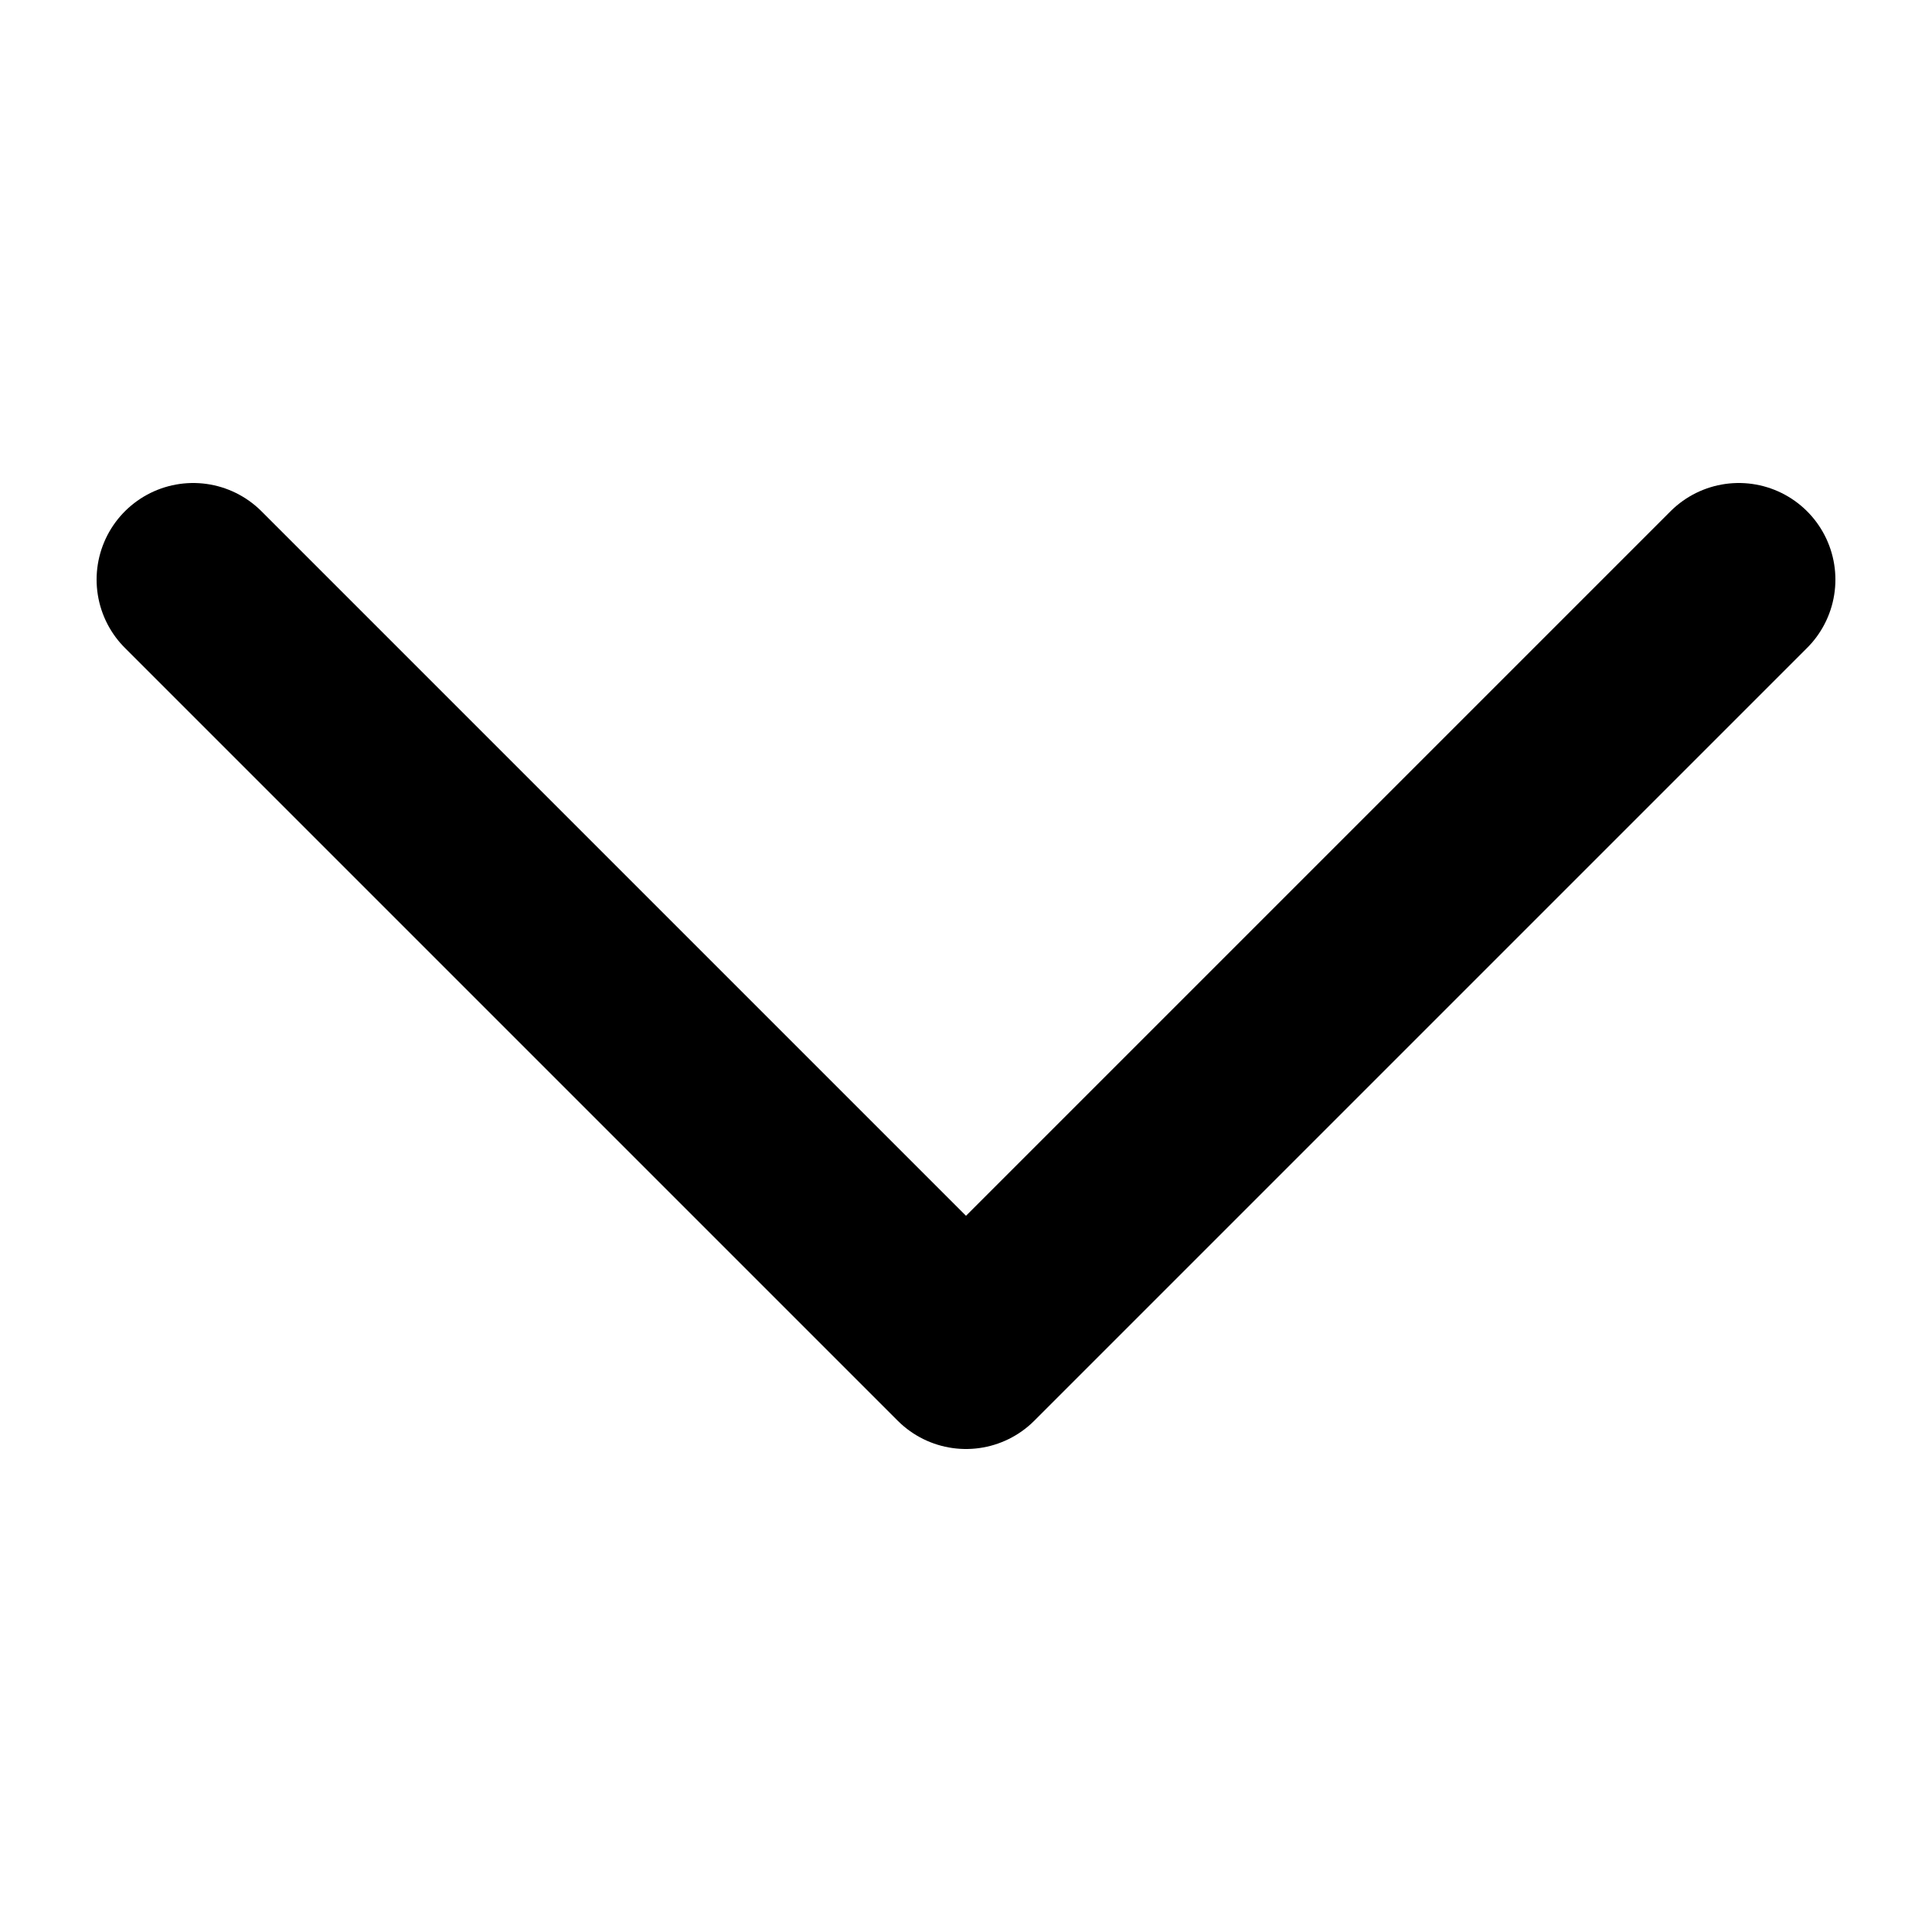
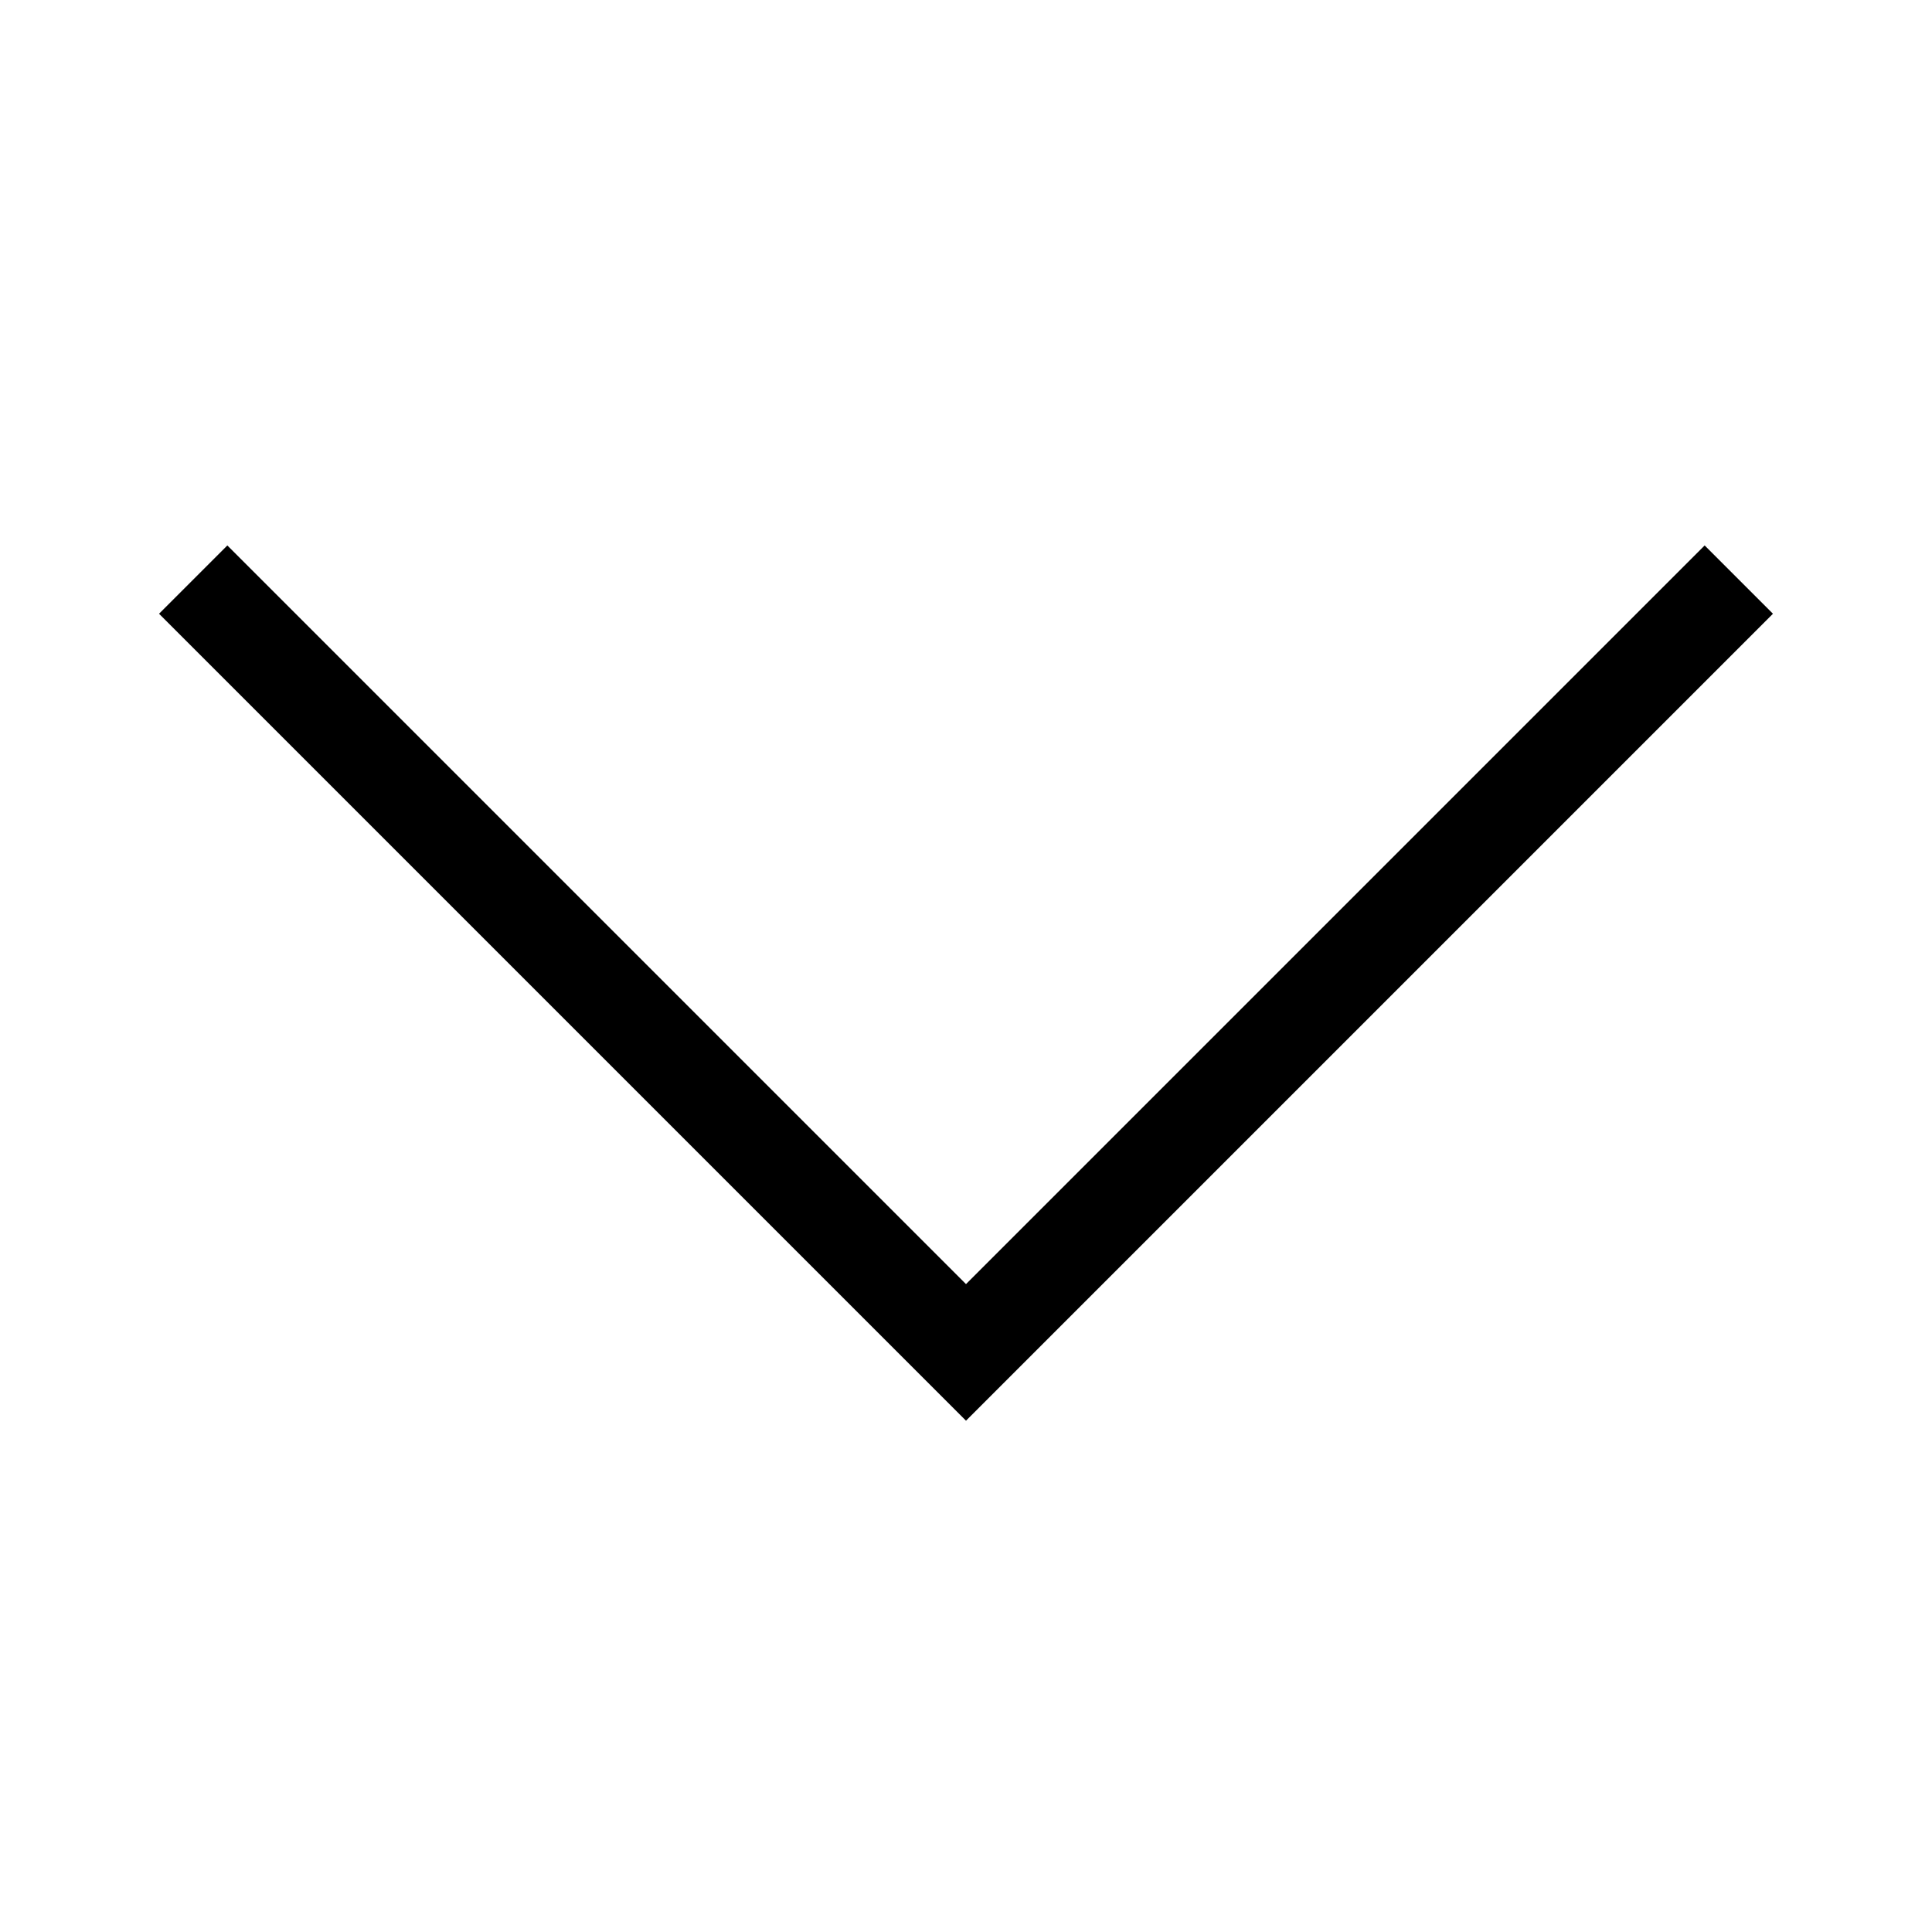
<svg class="MuiSvgIcon-root jss3240" focusable="false" viewBox="0 0 20 20" aria-hidden="true">
-   <path d="M18 6L10 14L2 6" stroke="currentColor" fill="none" stroke-width="2" stroke-linecap="round" stroke-linejoin="round" />
+   <path d="M18 6L10 14L2 6" stroke="currentColor" fill="none" strokeWidth="2" strokeLinecap="round" strokeLinejoin="round" />
</svg>
